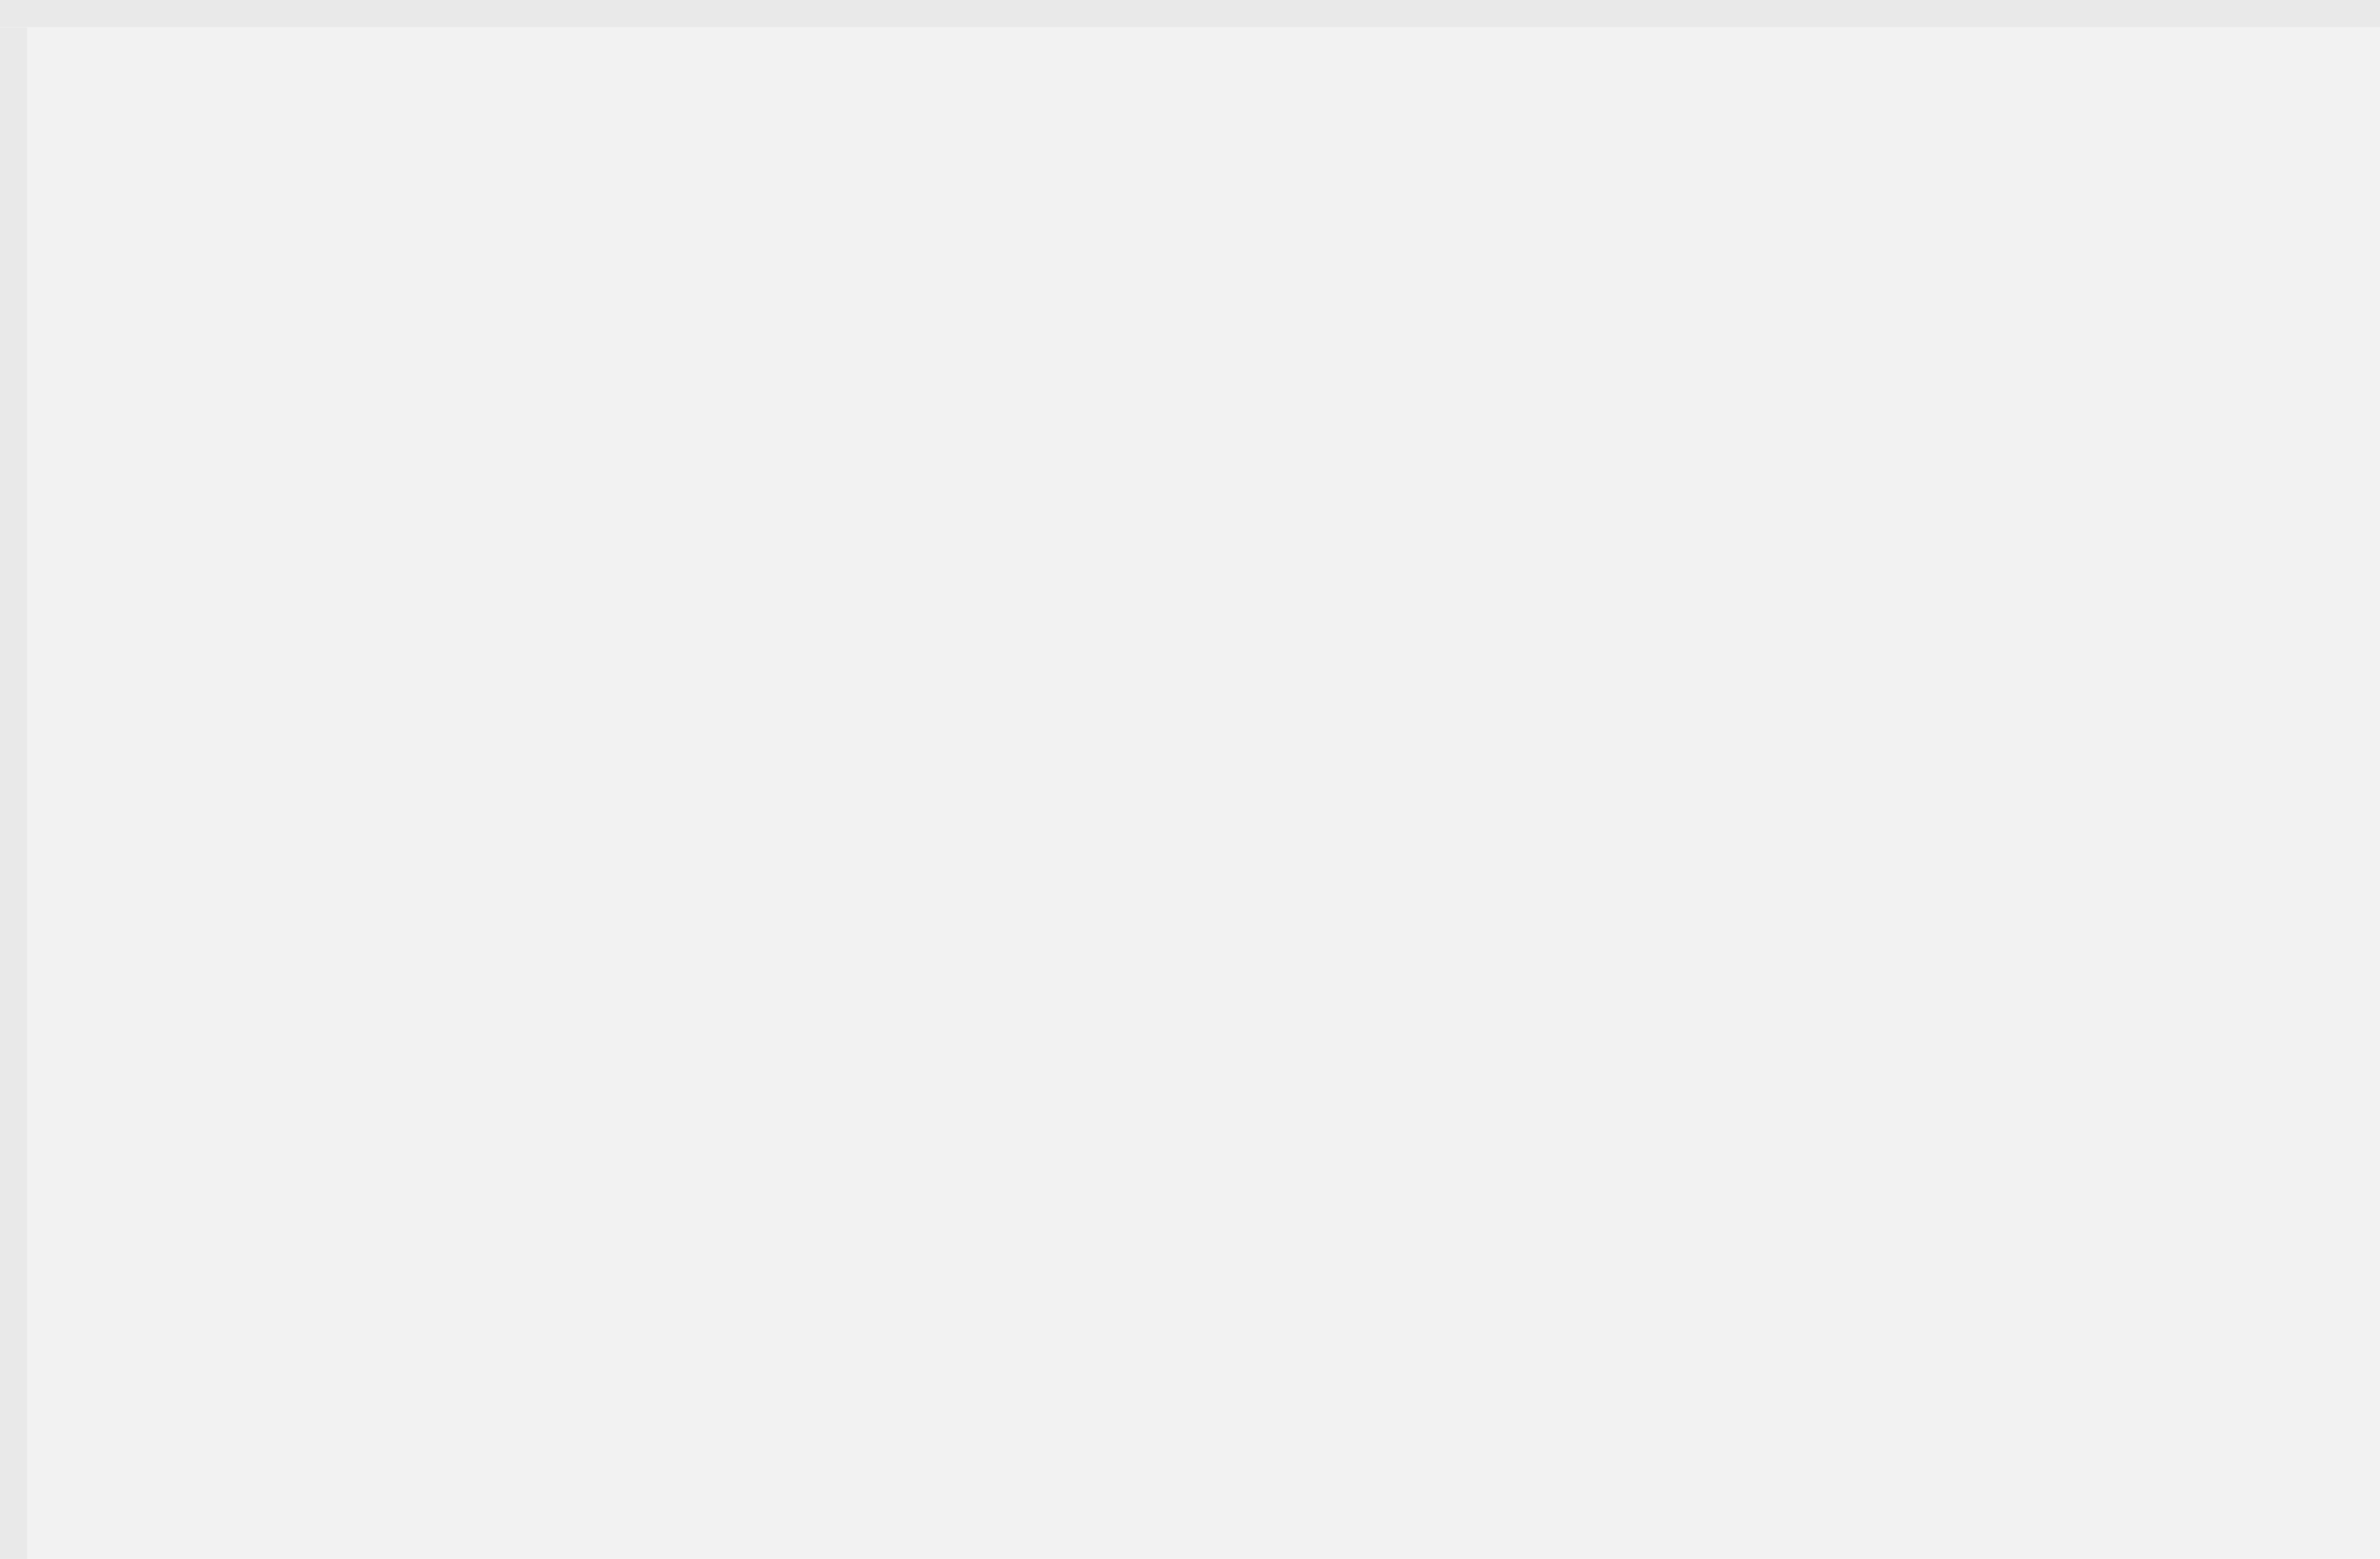
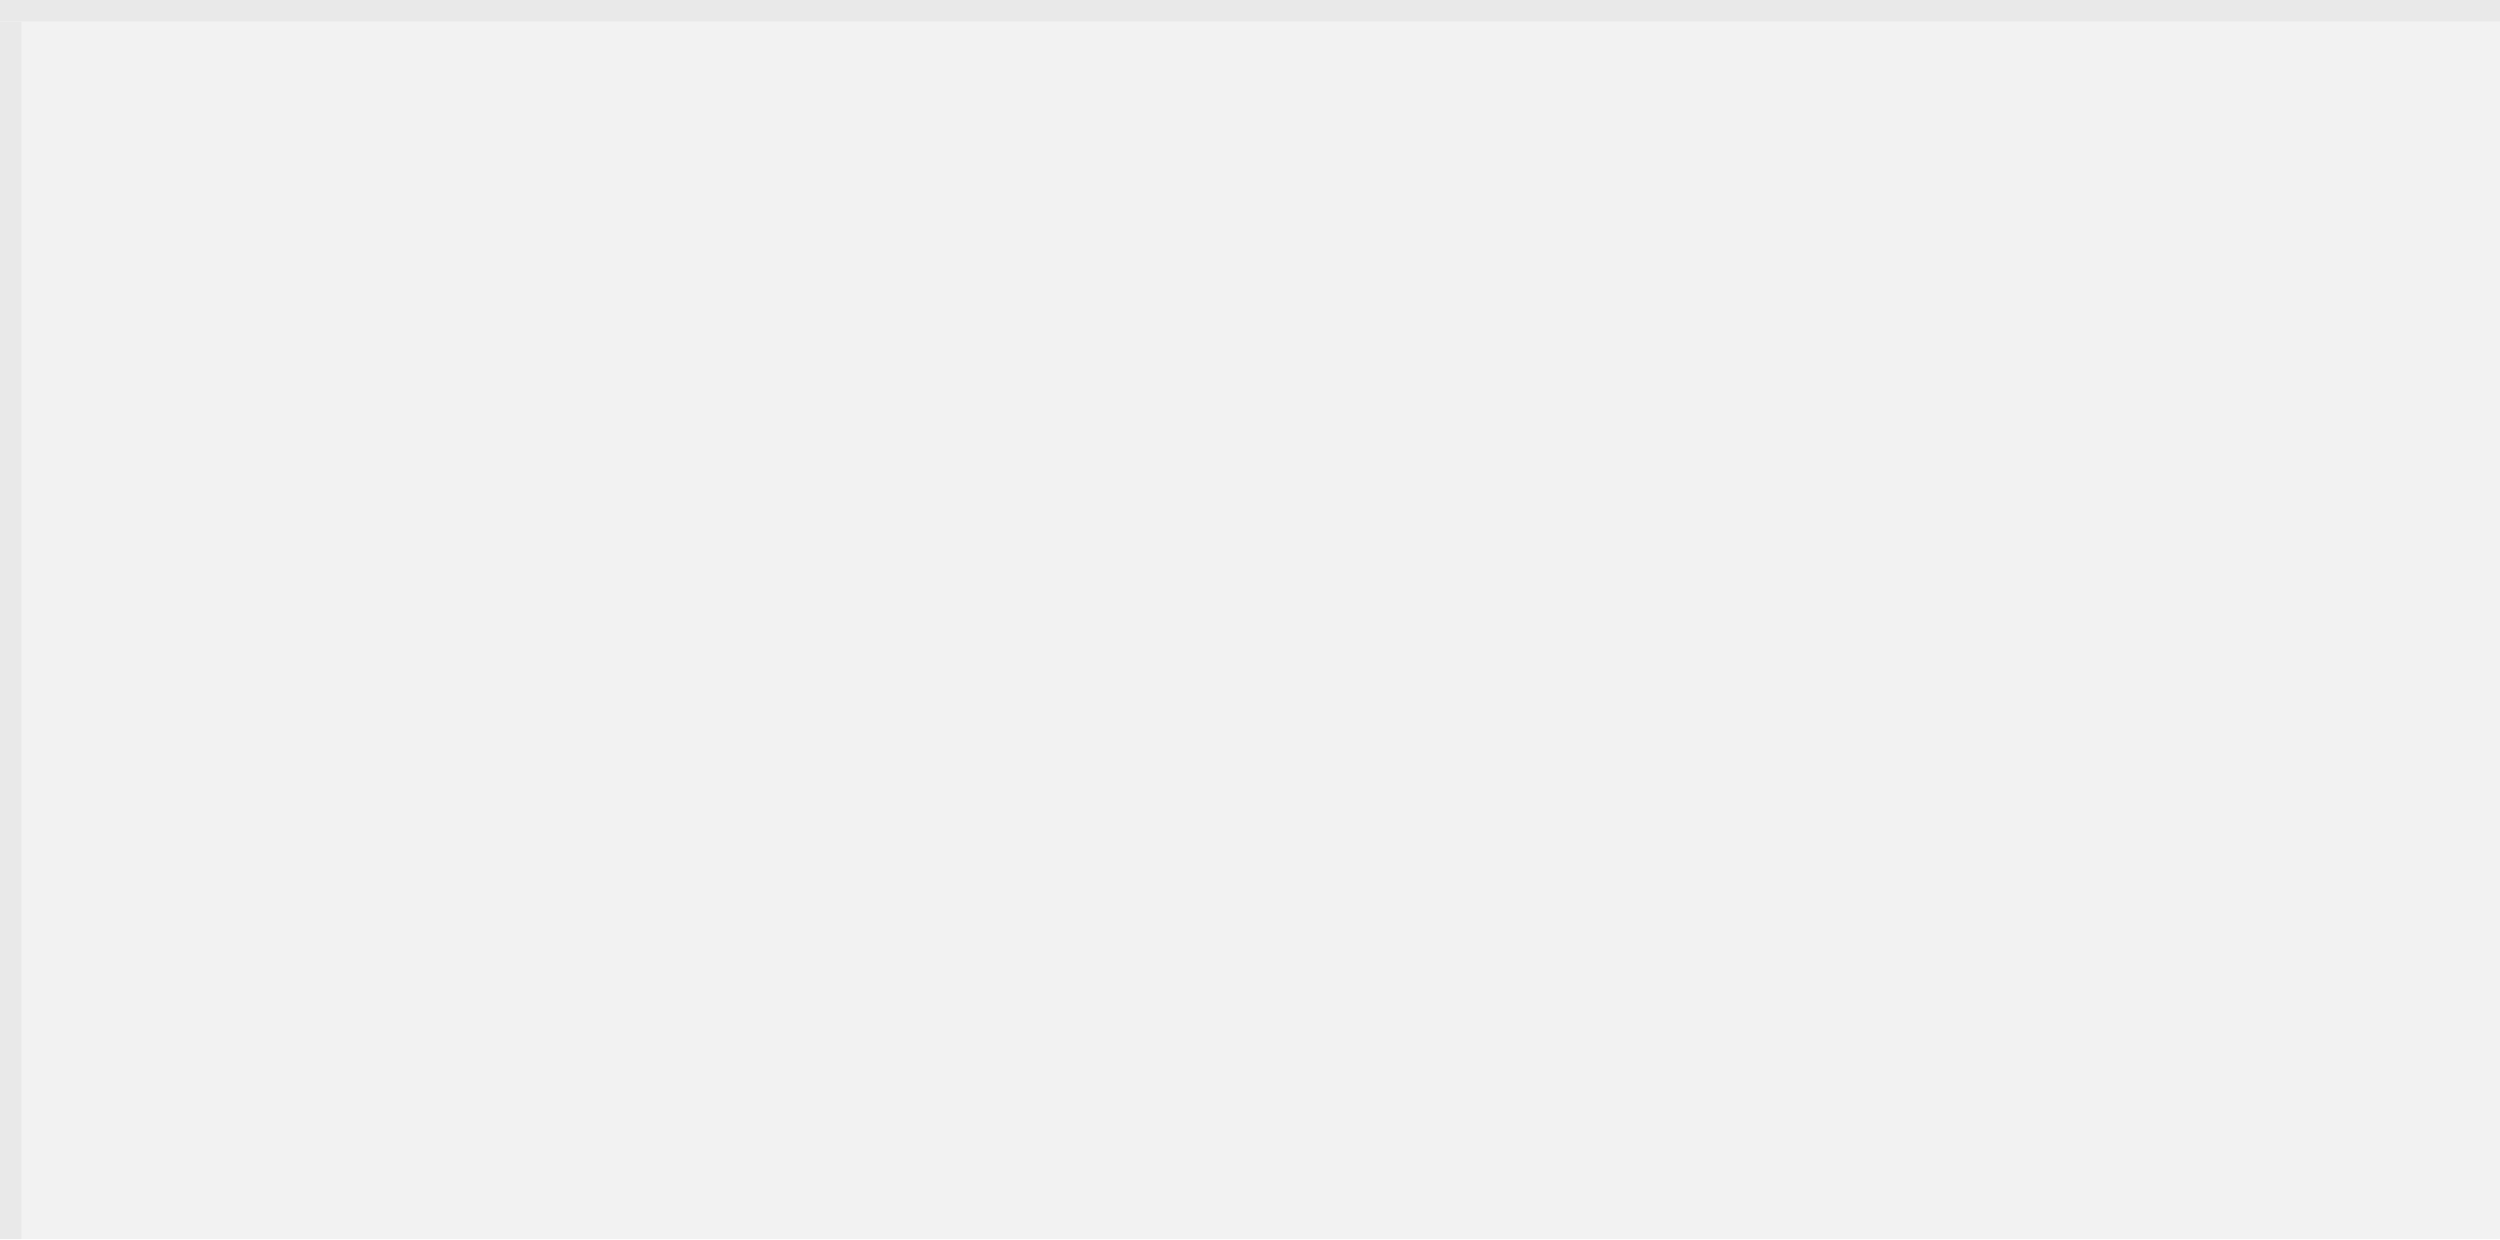
- <svg xmlns="http://www.w3.org/2000/svg" version="1.1" width="87px" height="57px" viewBox="0 0 87 57">
-   <path d="M 1 1  L 87 1  L 87 57  L 1 57  L 1 1  Z " fill-rule="nonzero" fill="rgba(242, 242, 242, 1)" stroke="none" class="fill" />
-   <path d="M 0.5 1  L 0.5 57  " stroke-width="1" stroke-dasharray="0" stroke="rgba(233, 233, 233, 1)" fill="none" class="stroke" />
-   <path d="M 0 0.5  L 87 0.5  " stroke-width="1" stroke-dasharray="0" stroke="rgba(233, 233, 233, 1)" fill="none" class="stroke" />
+ <svg xmlns="http://www.w3.org/2000/svg" version="1.1" width="115px" height="57px" viewBox="87 0 115 57">
+   <path d="M 1 1  L 115 1  L 115 57  L 1 57  L 1 1  Z " fill-rule="nonzero" fill="rgba(242, 242, 242, 1)" stroke="none" transform="matrix(1 0 0 1 87 0 )" class="fill" />
+   <path d="M 0.5 1  L 0.5 57  " stroke-width="1" stroke-dasharray="0" stroke="rgba(233, 233, 233, 1)" fill="none" transform="matrix(1 0 0 1 87 0 )" class="stroke" />
+   <path d="M 0 0.5  L 115 0.5  " stroke-width="1" stroke-dasharray="0" stroke="rgba(233, 233, 233, 1)" fill="none" transform="matrix(1 0 0 1 87 0 )" class="stroke" />
</svg>
